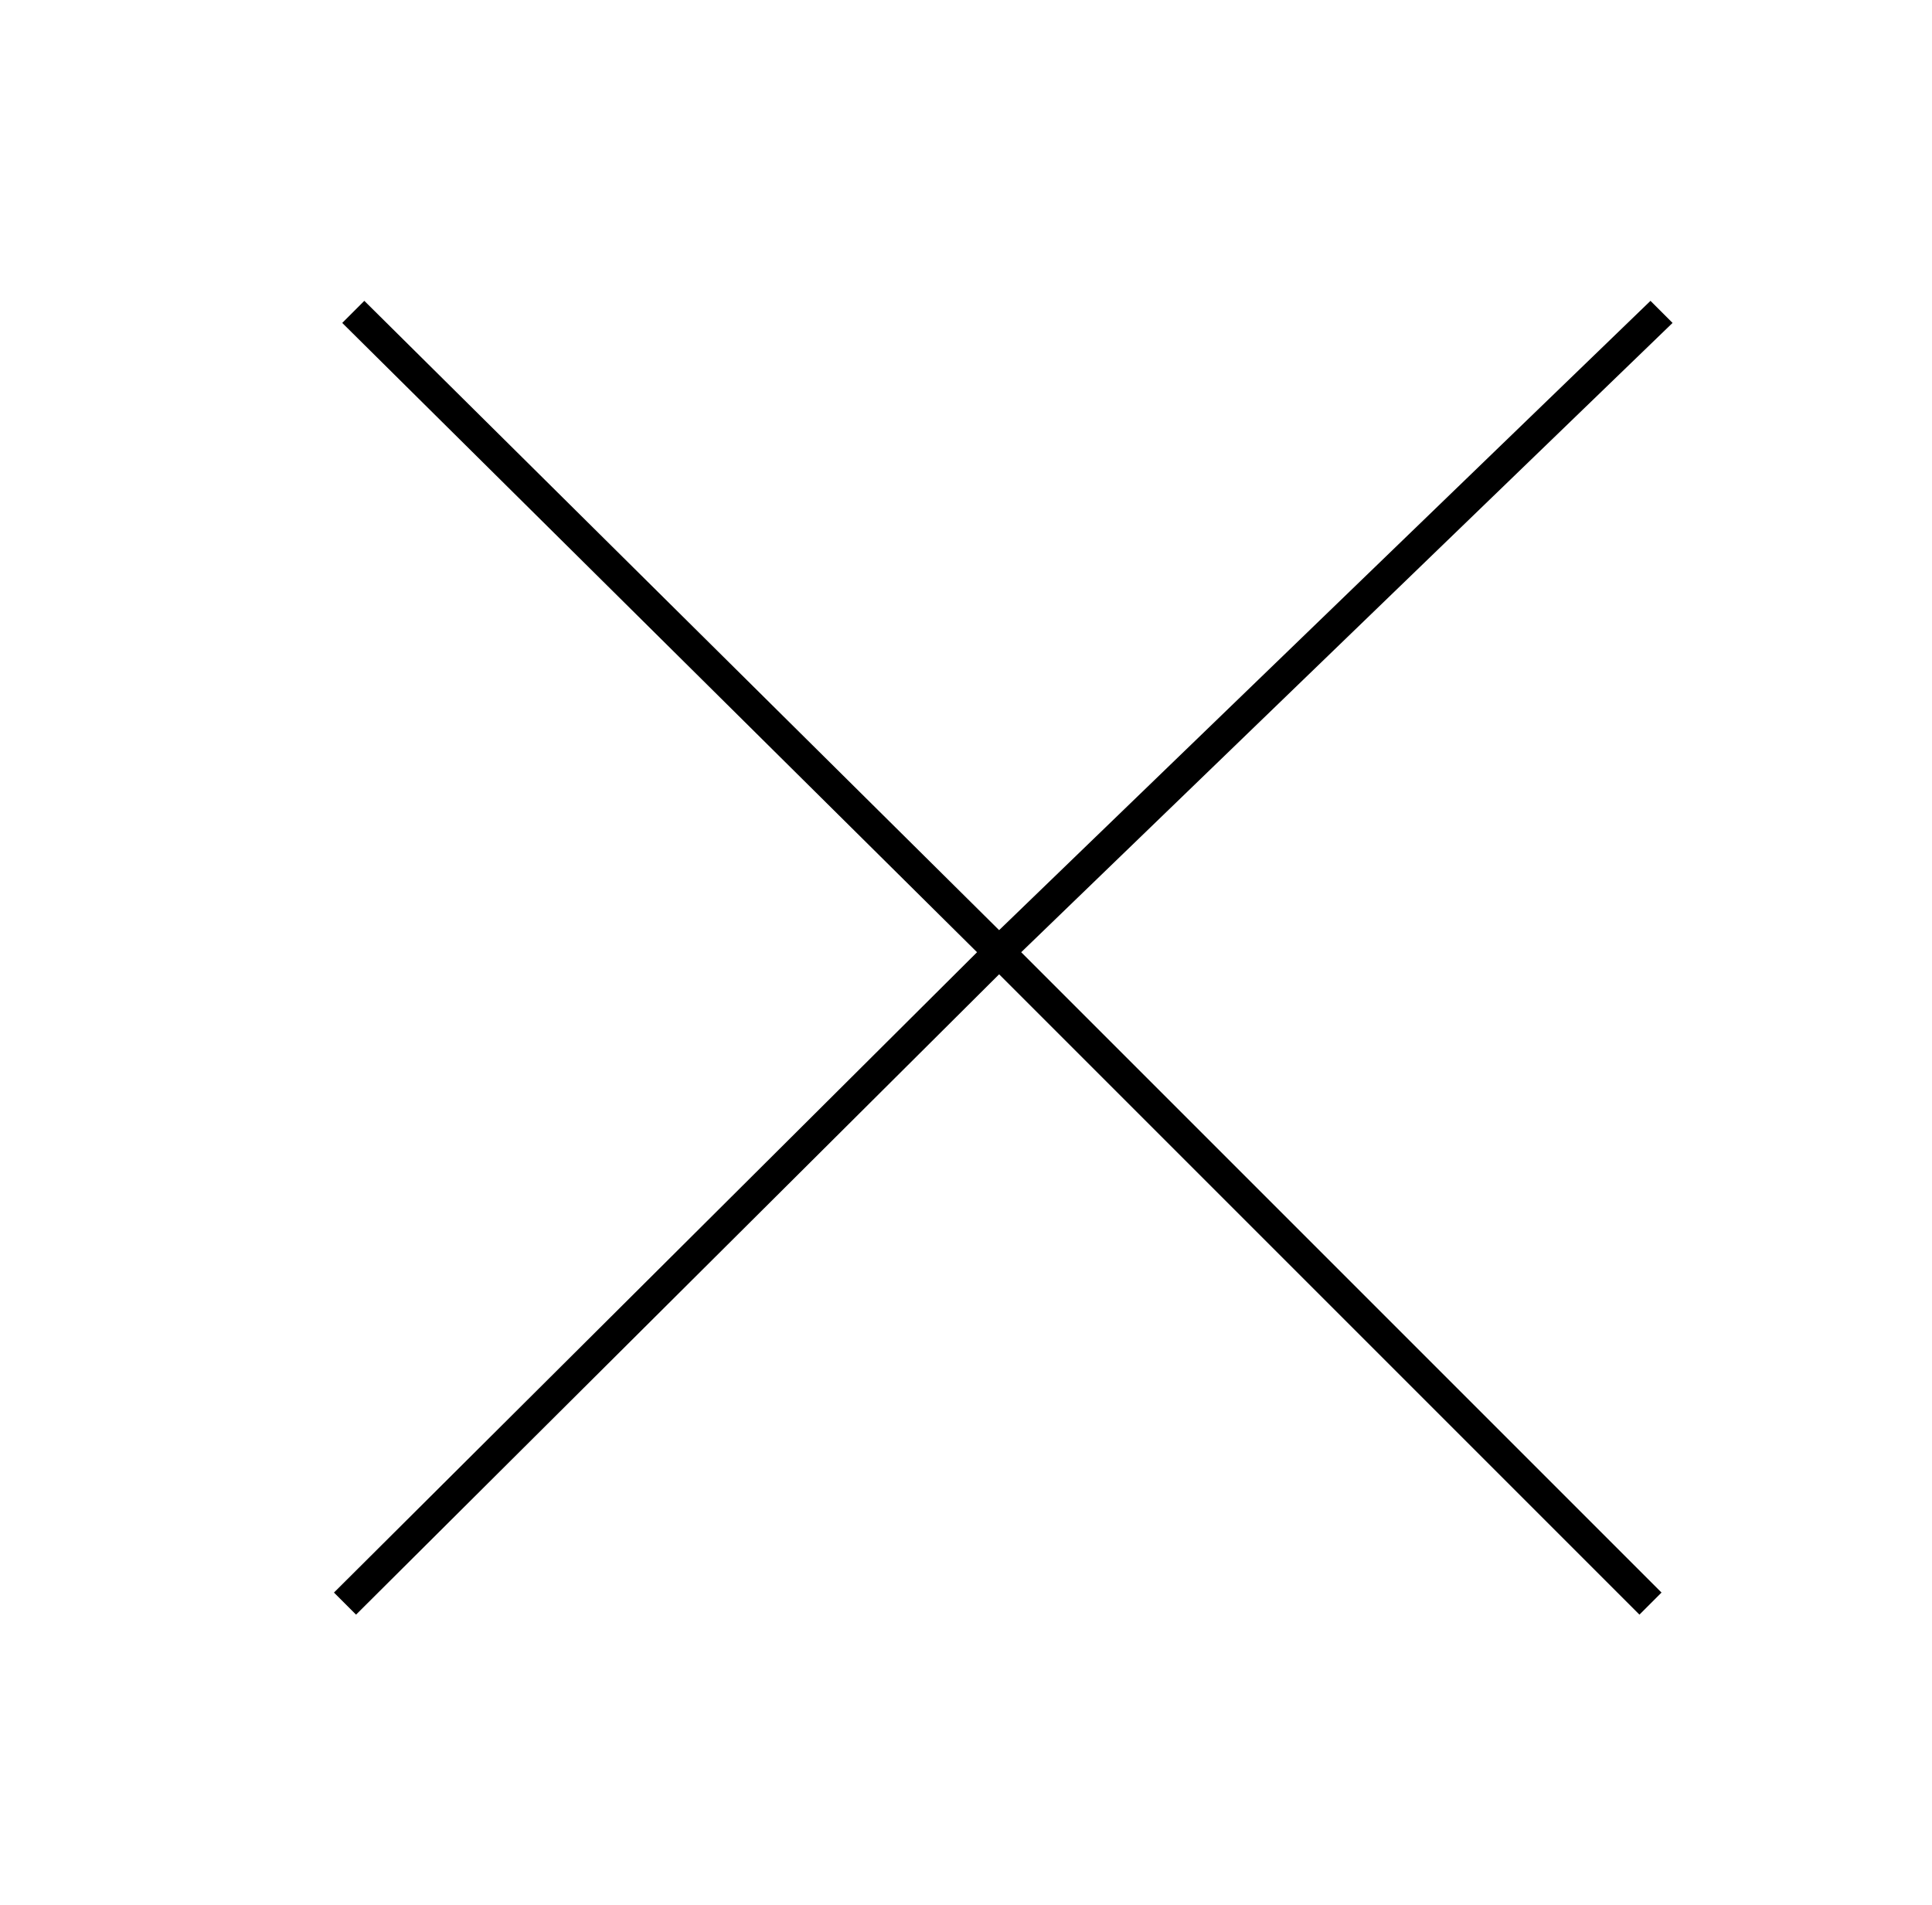
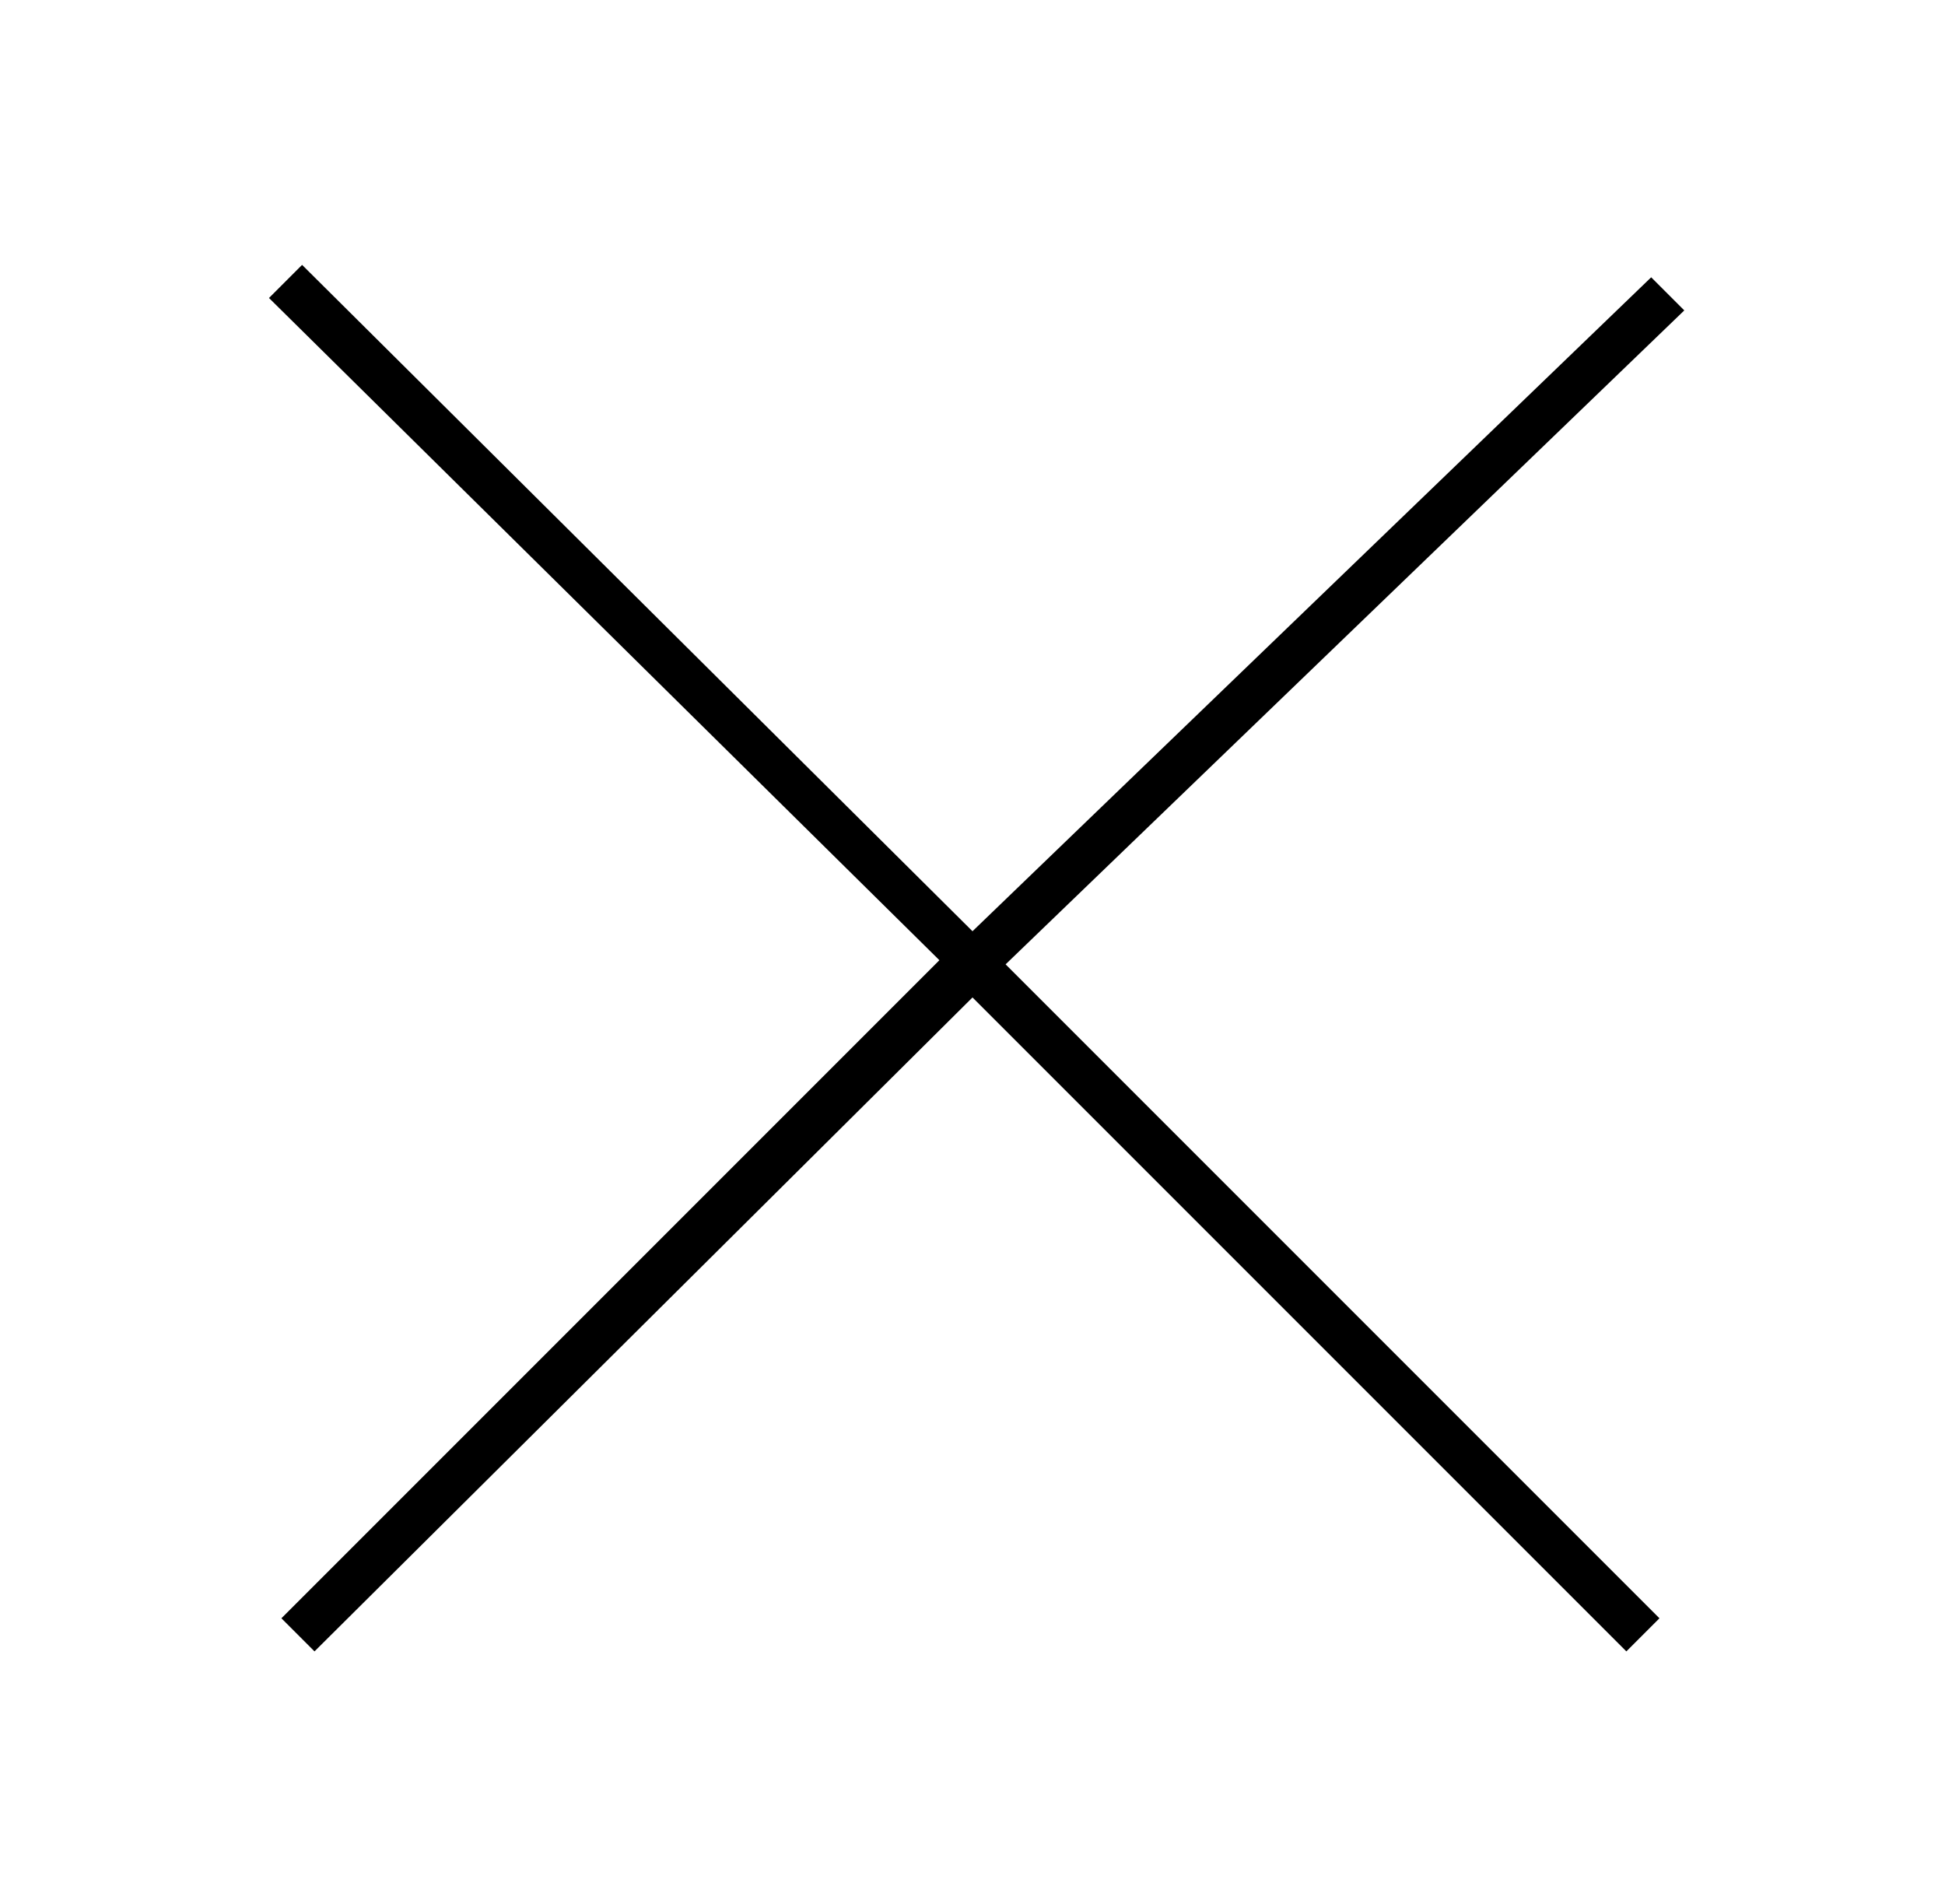
- <svg xmlns="http://www.w3.org/2000/svg" version="1.1" id="Capa_1" x="0px" y="0px" viewBox="0 0 70 69" style="enable-background:new 0 0 70 69;" xml:space="preserve">
-   <path d="M59.8,10.9l0.8,0.8L37,34.5l23.2,23.2l-0.8,0.8L36.2,35.3L12.9,58.5l-0.8-0.8l23.3-23.2l-23-22.8l0.8-0.8l23,22.8" />
+ <svg xmlns="http://www.w3.org/2000/svg" id="Capa_1" data-name="Capa 1" baseProfile="tiny" version="1.2" viewBox="0 0 47 46">
+   <path d="M6.8,39.1l15.9-15.9L6.5,7.2l.8-.8,16.2,16.1,16.4-15.8.8.8-16.4,15.8,15.8,15.8-.8.8-15.8-15.8-15.9,15.8-.8-.8Z" fill="#000" stroke-width="0" />
</svg>
